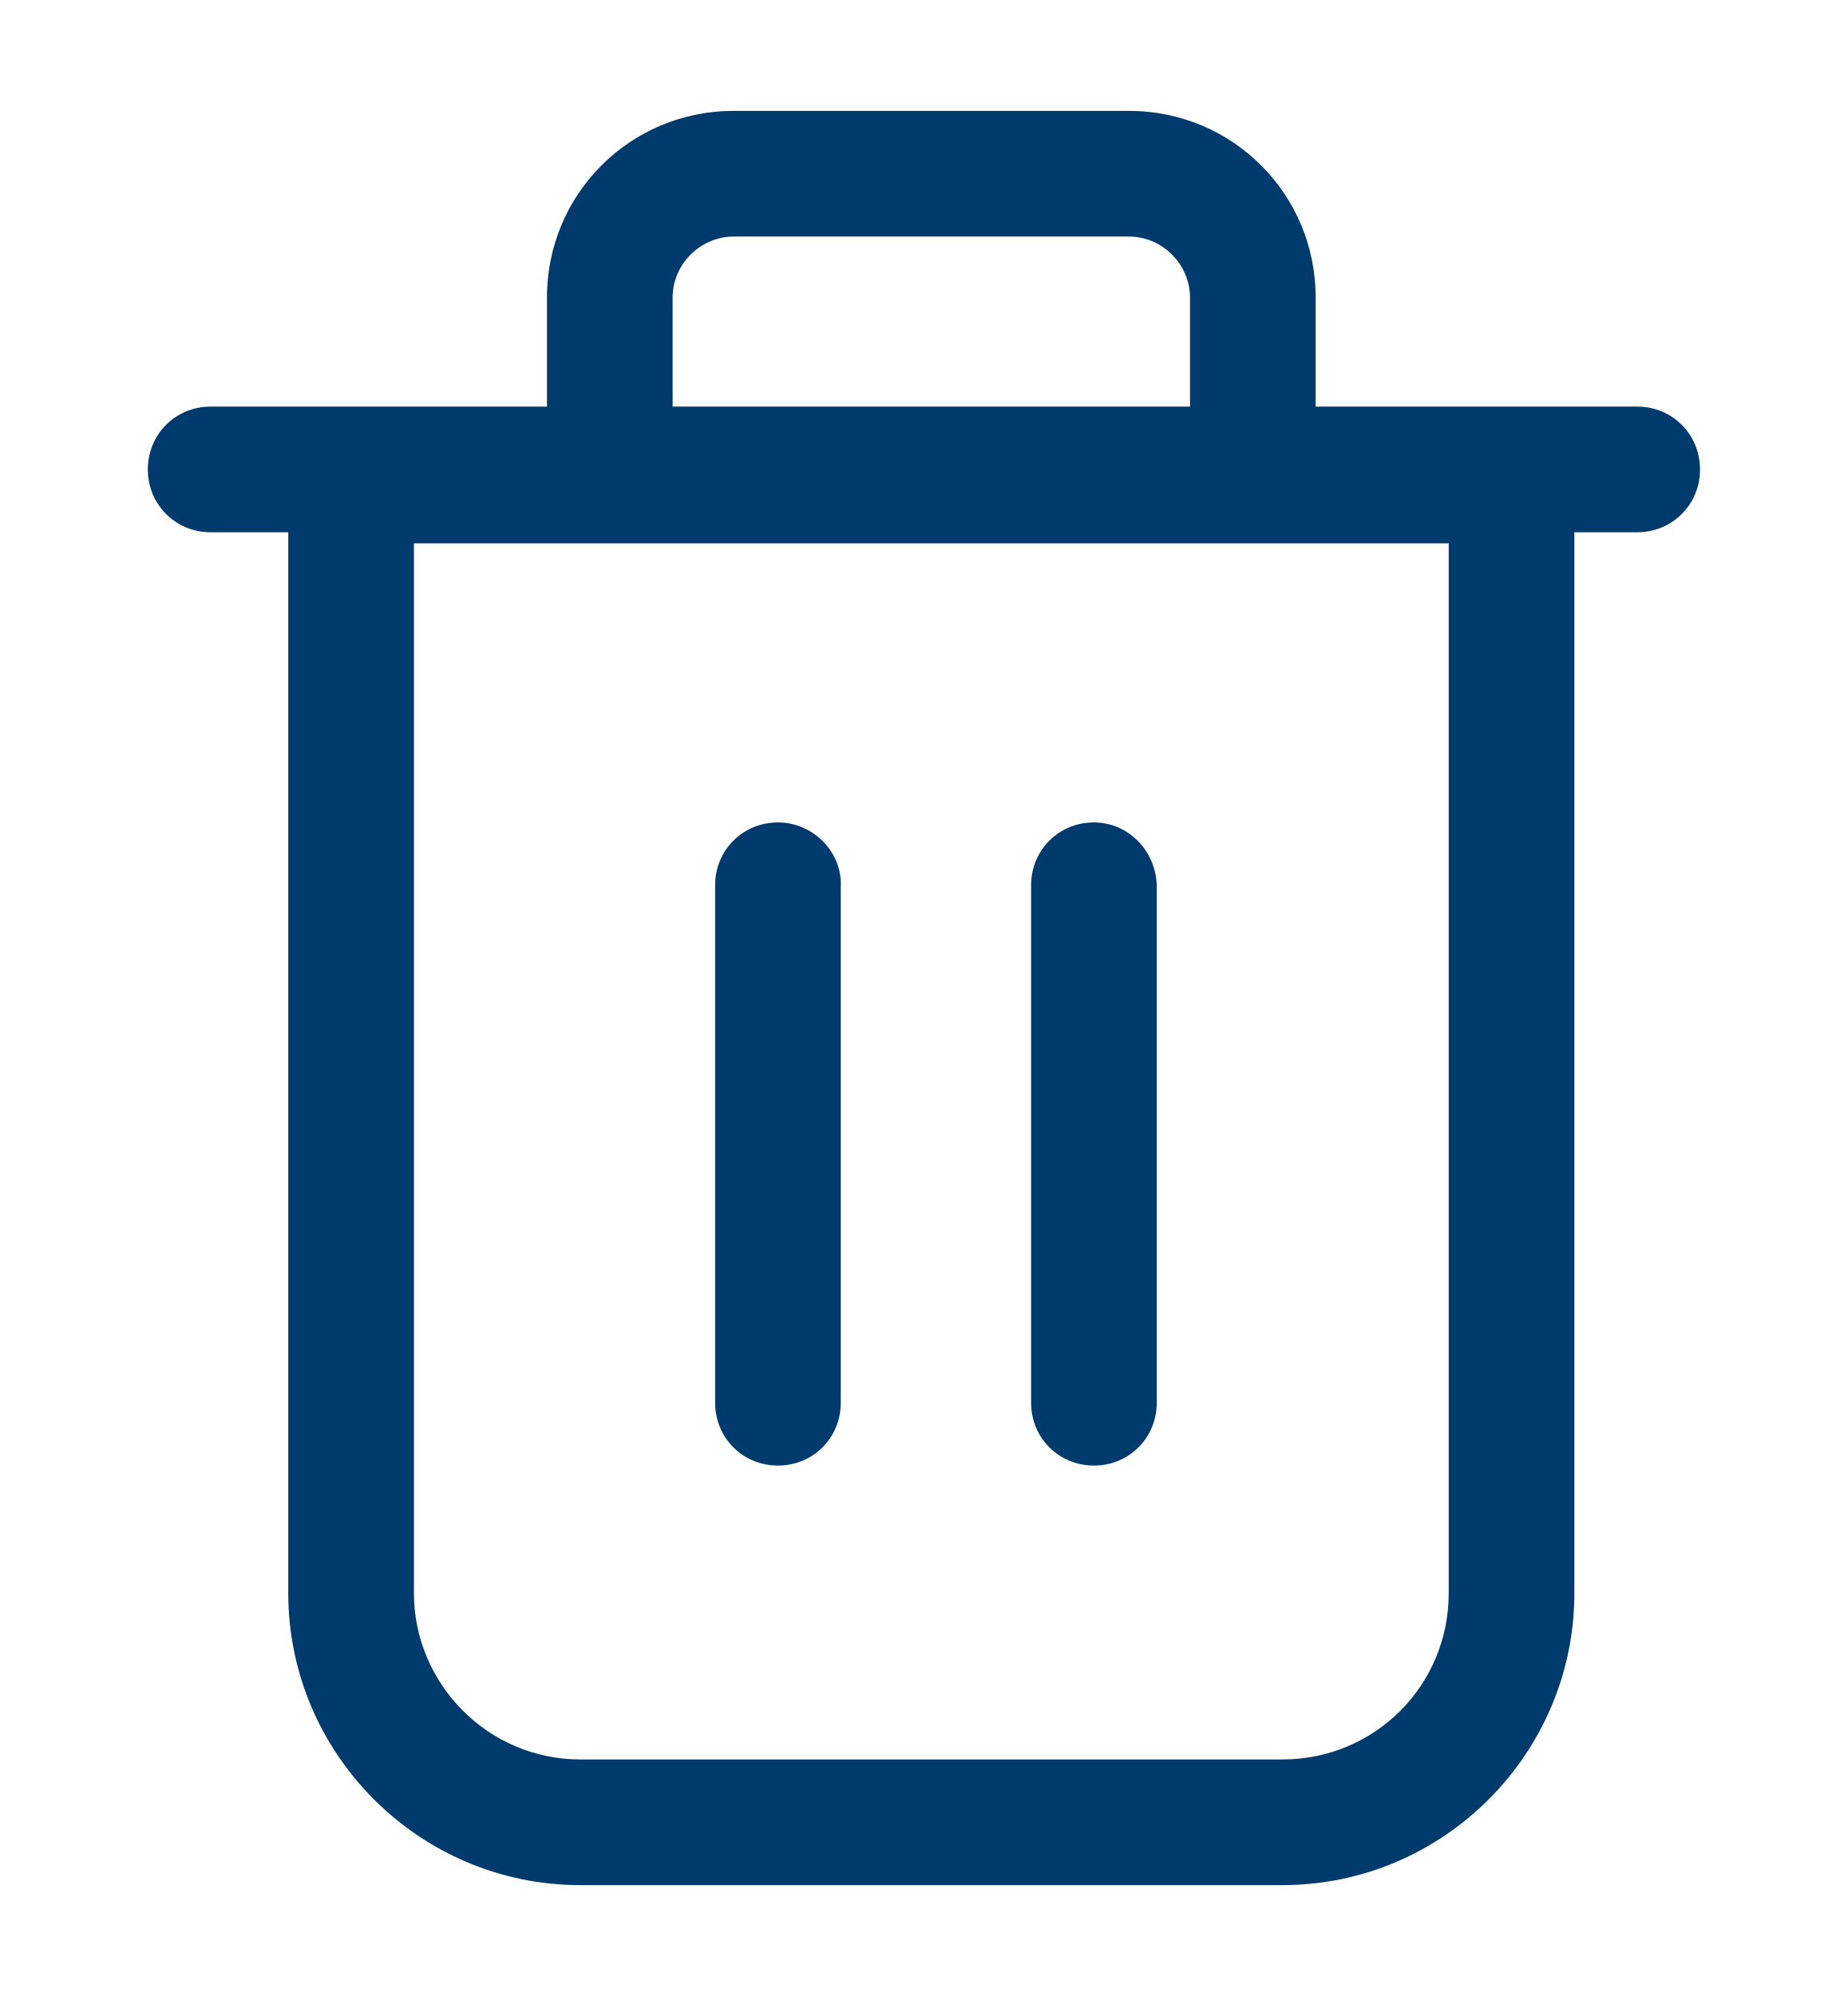
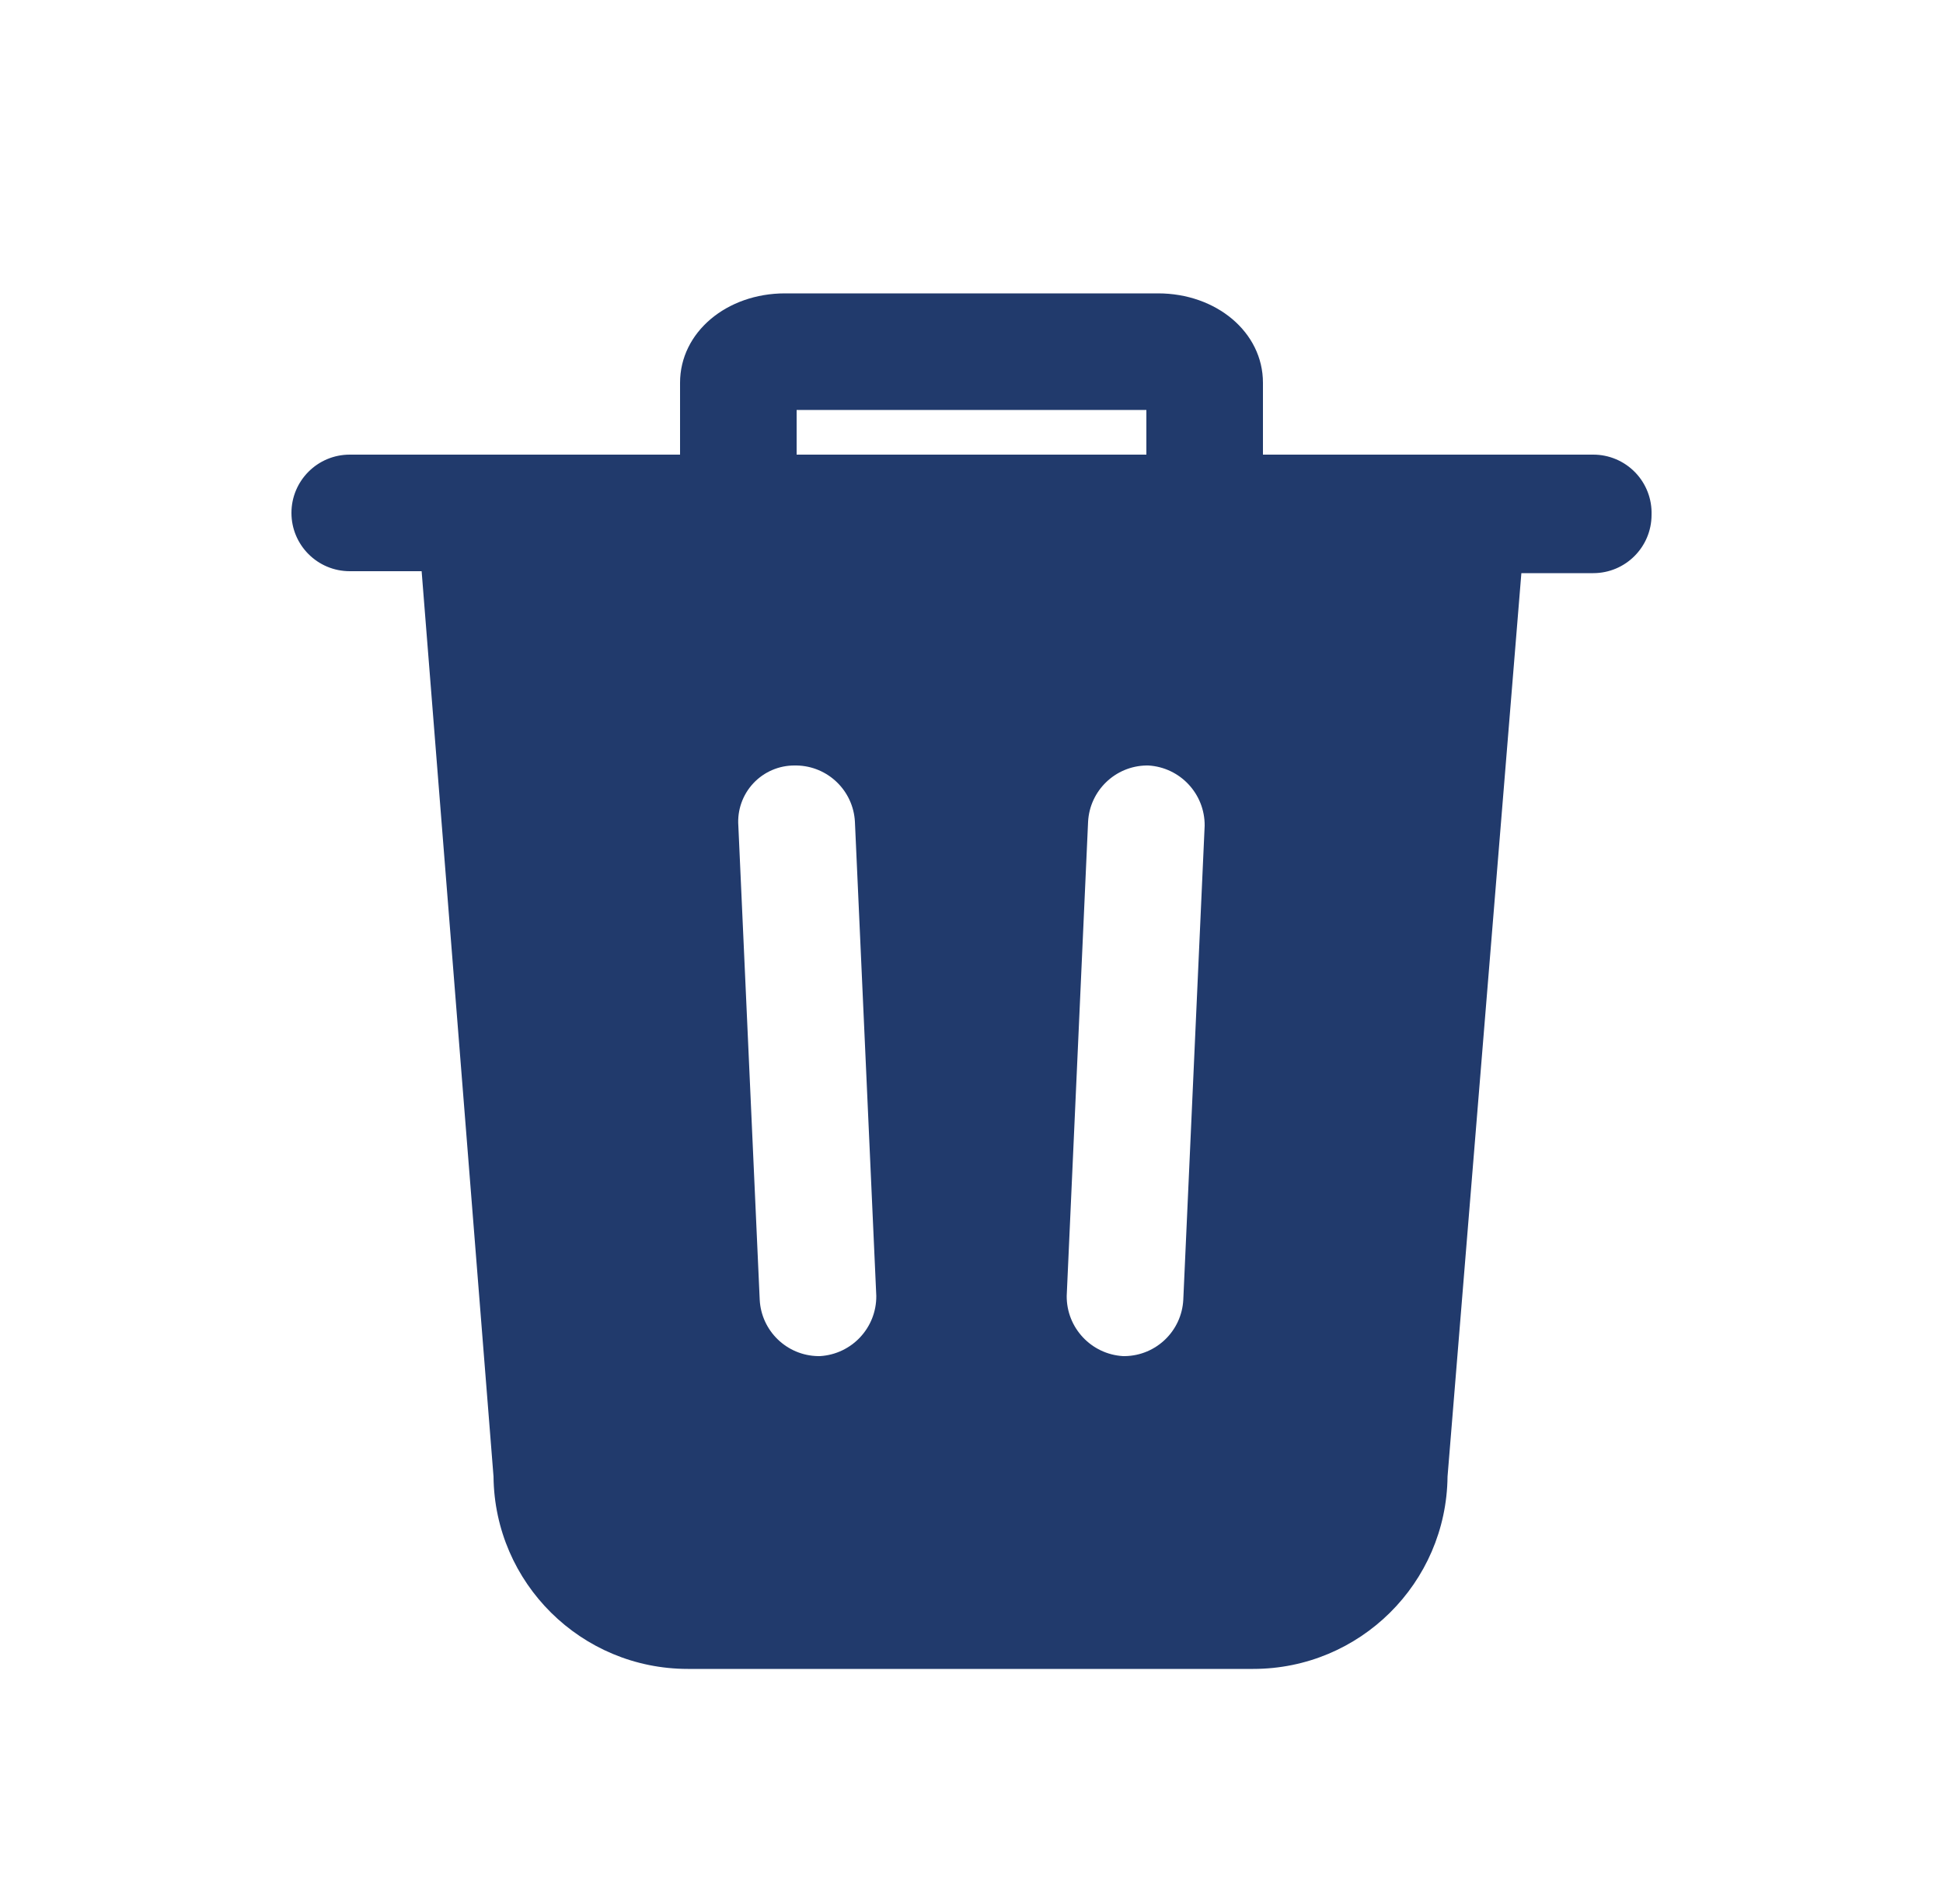
- <svg xmlns="http://www.w3.org/2000/svg" version="1.1" id="Calque_1" x="0px" y="0px" viewBox="0 0 100 108" style="enable-background:new 0 0 100 108;" xml:space="preserve">
-   <style type="text/css">
- 	.st0{fill:none;}
- 	.st1{fill:#013A6C;}
- </style>
-   <rect y="4" class="st0" width="100" height="100" />
-   <g>
-     <path class="st1" d="M42.1,44.5c-1.9,0-3.4,1.5-3.4,3.4v28c0,1.9,1.5,3.4,3.4,3.4s3.4-1.5,3.4-3.4V48C45.6,46.1,44,44.5,42.1,44.5z   " />
-     <path class="st1" d="M59.2,44.5c-1.9,0-3.4,1.5-3.4,3.4v28c0,1.9,1.5,3.4,3.4,3.4s3.4-1.5,3.4-3.4V48   C62.6,46.1,61.1,44.5,59.2,44.5z" />
-     <path class="st1" d="M85.2,86.2V28.8h3.4c1.9,0,3.4-1.5,3.4-3.4c0-1.9-1.5-3.4-3.4-3.4H71.2v-5.9C71.2,10.5,66.7,6,61.1,6H39.7   c-5.6,0-10.1,4.5-10.1,10.1V22H11.4C9.5,22,8,23.5,8,25.4c0,1.9,1.5,3.4,3.4,3.4h4.2v57.4c0,8.7,7.1,15.8,15.8,15.8h38   C78.1,102,85.2,94.9,85.2,86.2z M36.4,16.1c0-1.8,1.5-3.3,3.3-3.3h21.4c1.8,0,3.3,1.5,3.3,3.3V22h-28V16.1z M22.4,86.2V29.4h56   v56.8c0,5-4,9-9,9h-38C26.4,95.2,22.4,91.1,22.4,86.2z" />
-   </g>
+ <svg xmlns="http://www.w3.org/2000/svg" id="Calque_1" data-name="Calque 1" viewBox="0 0 100 98">
+   <defs>
+     <style>.cls-1{fill:#213a6c;}</style>
+   </defs>
+   <path class="cls-1" d="M82,23.4H65V19.7c0-2.6-2.4-4.6-5.4-4.6H40.4c-3,0-5.4,2-5.4,4.6v3.7H18a3,3,0,0,0,0,6h3.7L25.4,76a10,10,0,0,0,10,9.9H64.5a10,10,0,0,0,10-9.9l3.8-46.5H82a3,3,0,0,0,3-3A3,3,0,0,0,82,23.4ZM41,21.1H59v2.3H41Zm1.2,48.7h-.1a3.06,3.06,0,0,1-3-2.9L38,42.5a2.89,2.89,0,0,1,2.9-3.1H41a3.06,3.06,0,0,1,3,2.9l1.1,24.4A3.08,3.08,0,0,1,42.2,69.8Zm18.7-2.9a3.06,3.06,0,0,1-3,2.9h-.1a3.08,3.08,0,0,1-2.9-3.1L56,42.3a3.06,3.06,0,0,1,3-2.9h.1A3.08,3.08,0,0,1,62,42.5Z" />
</svg>
